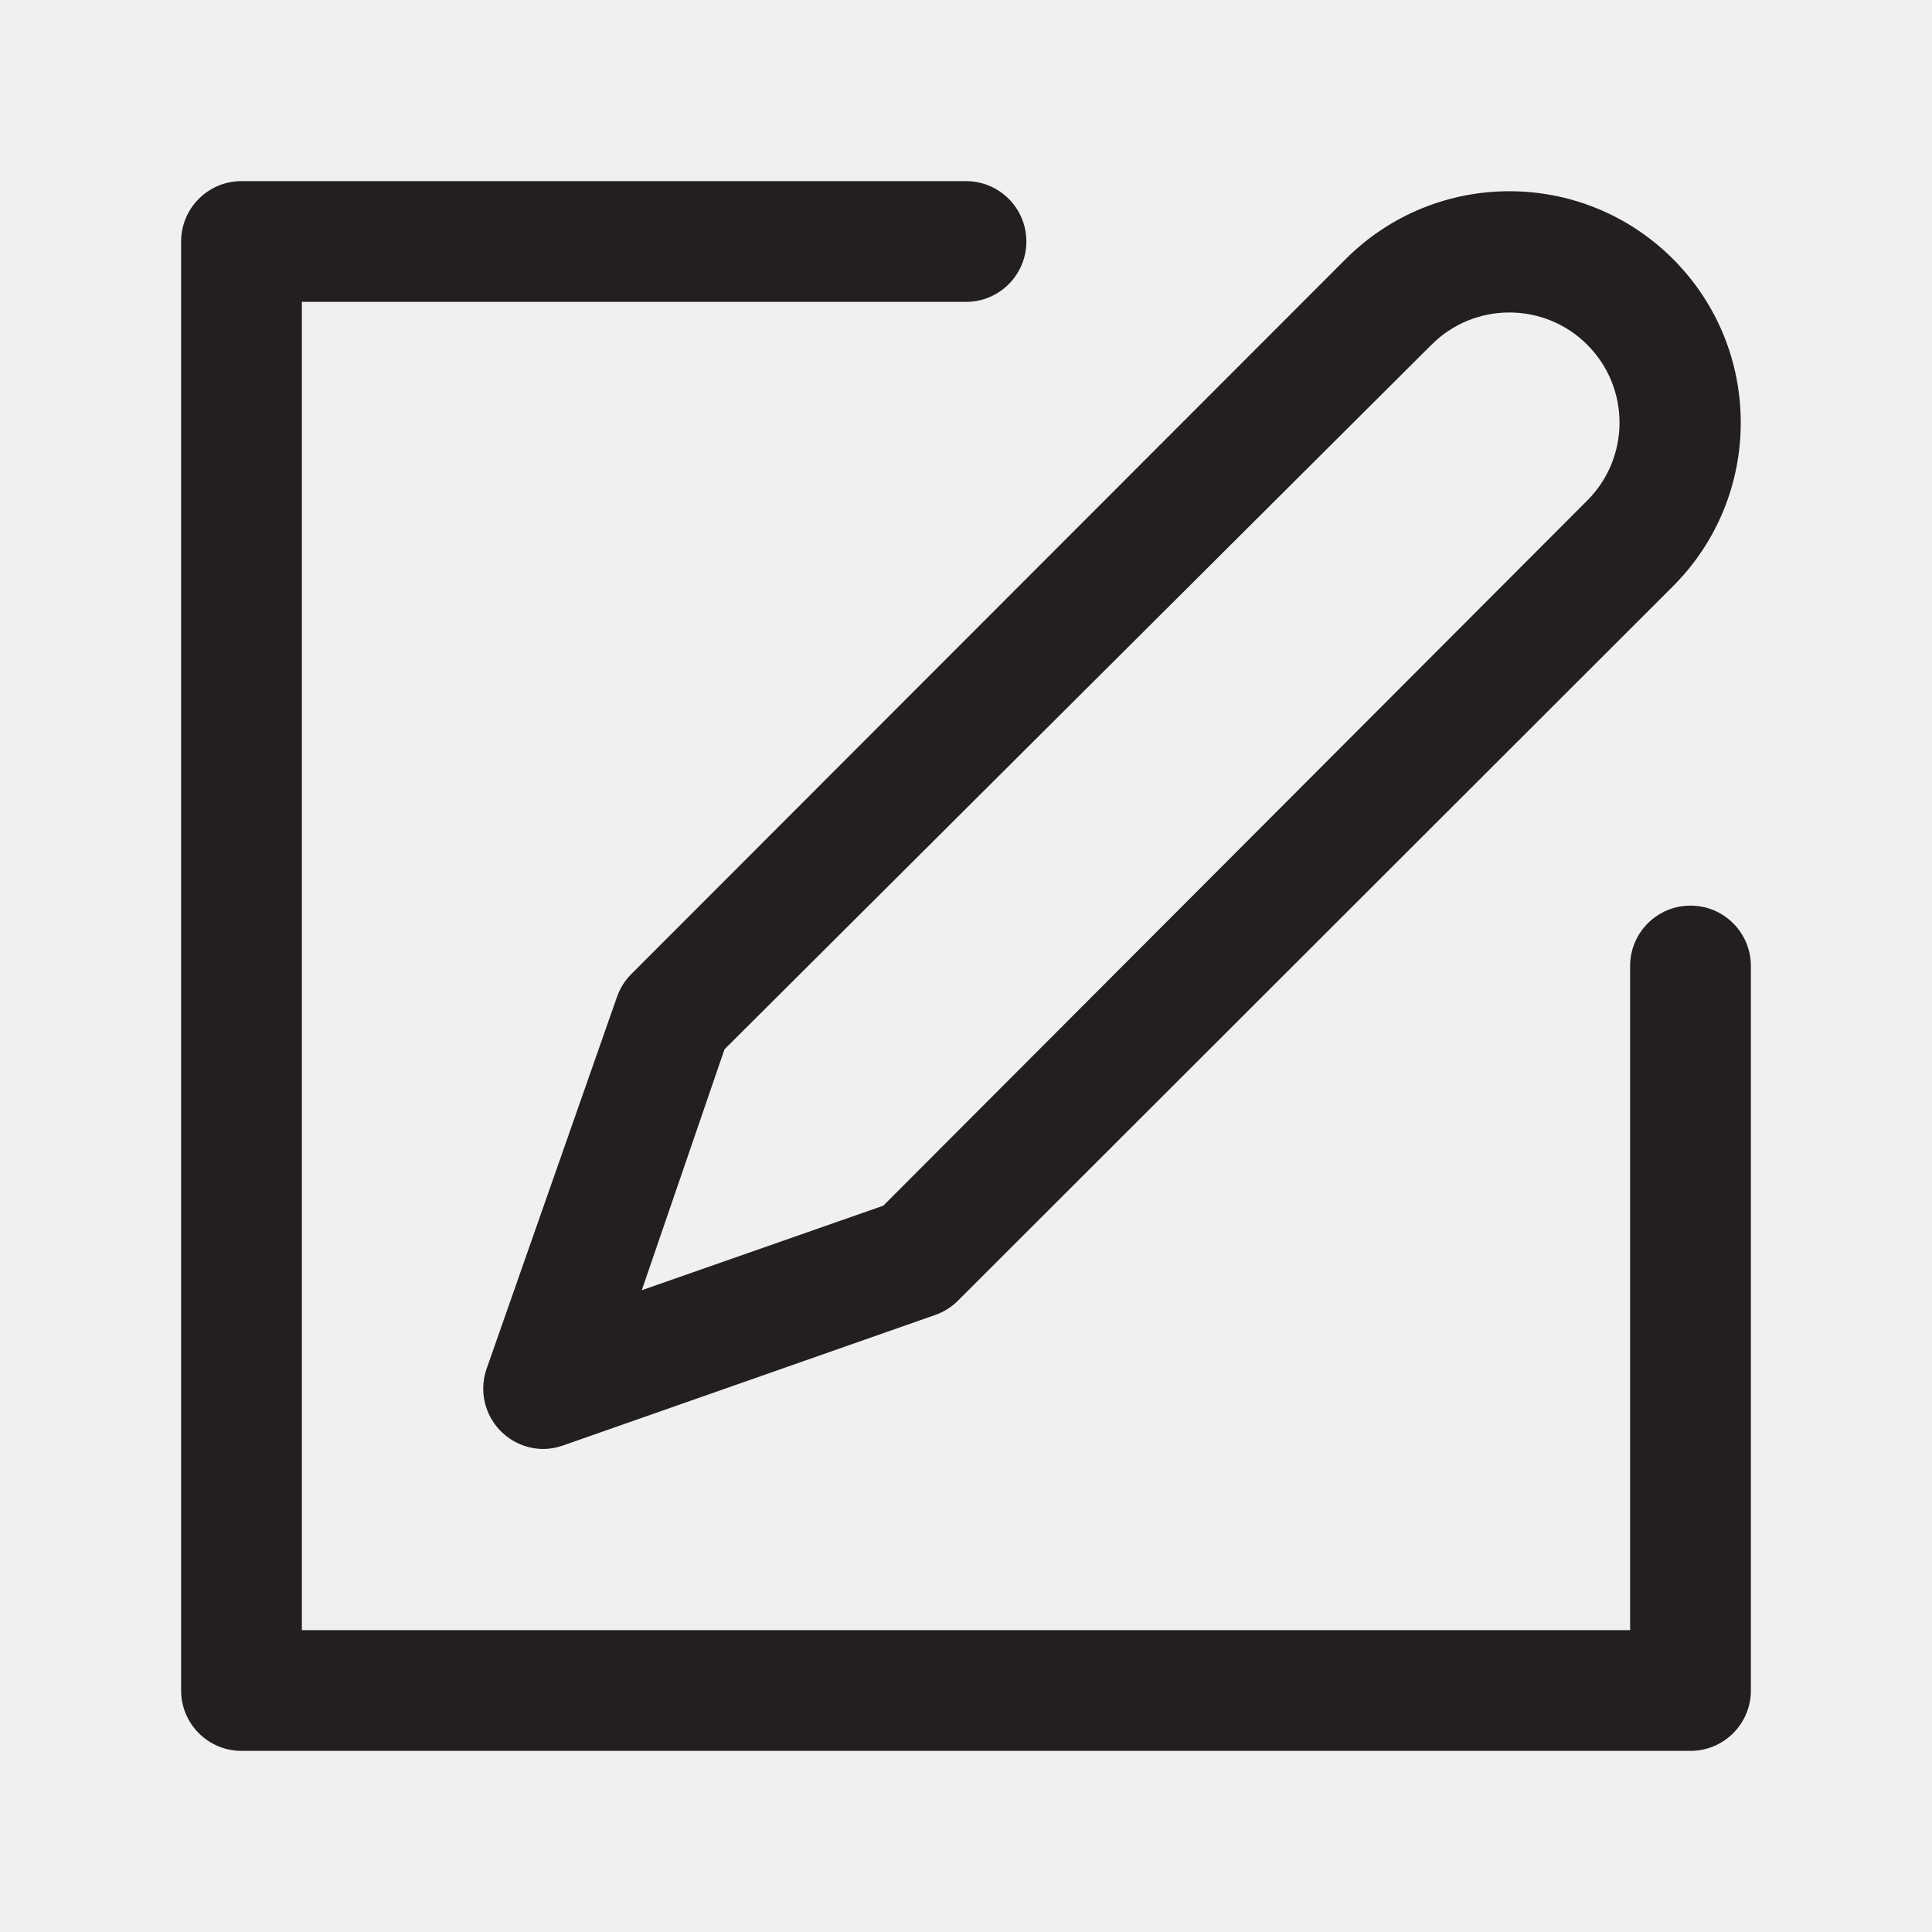
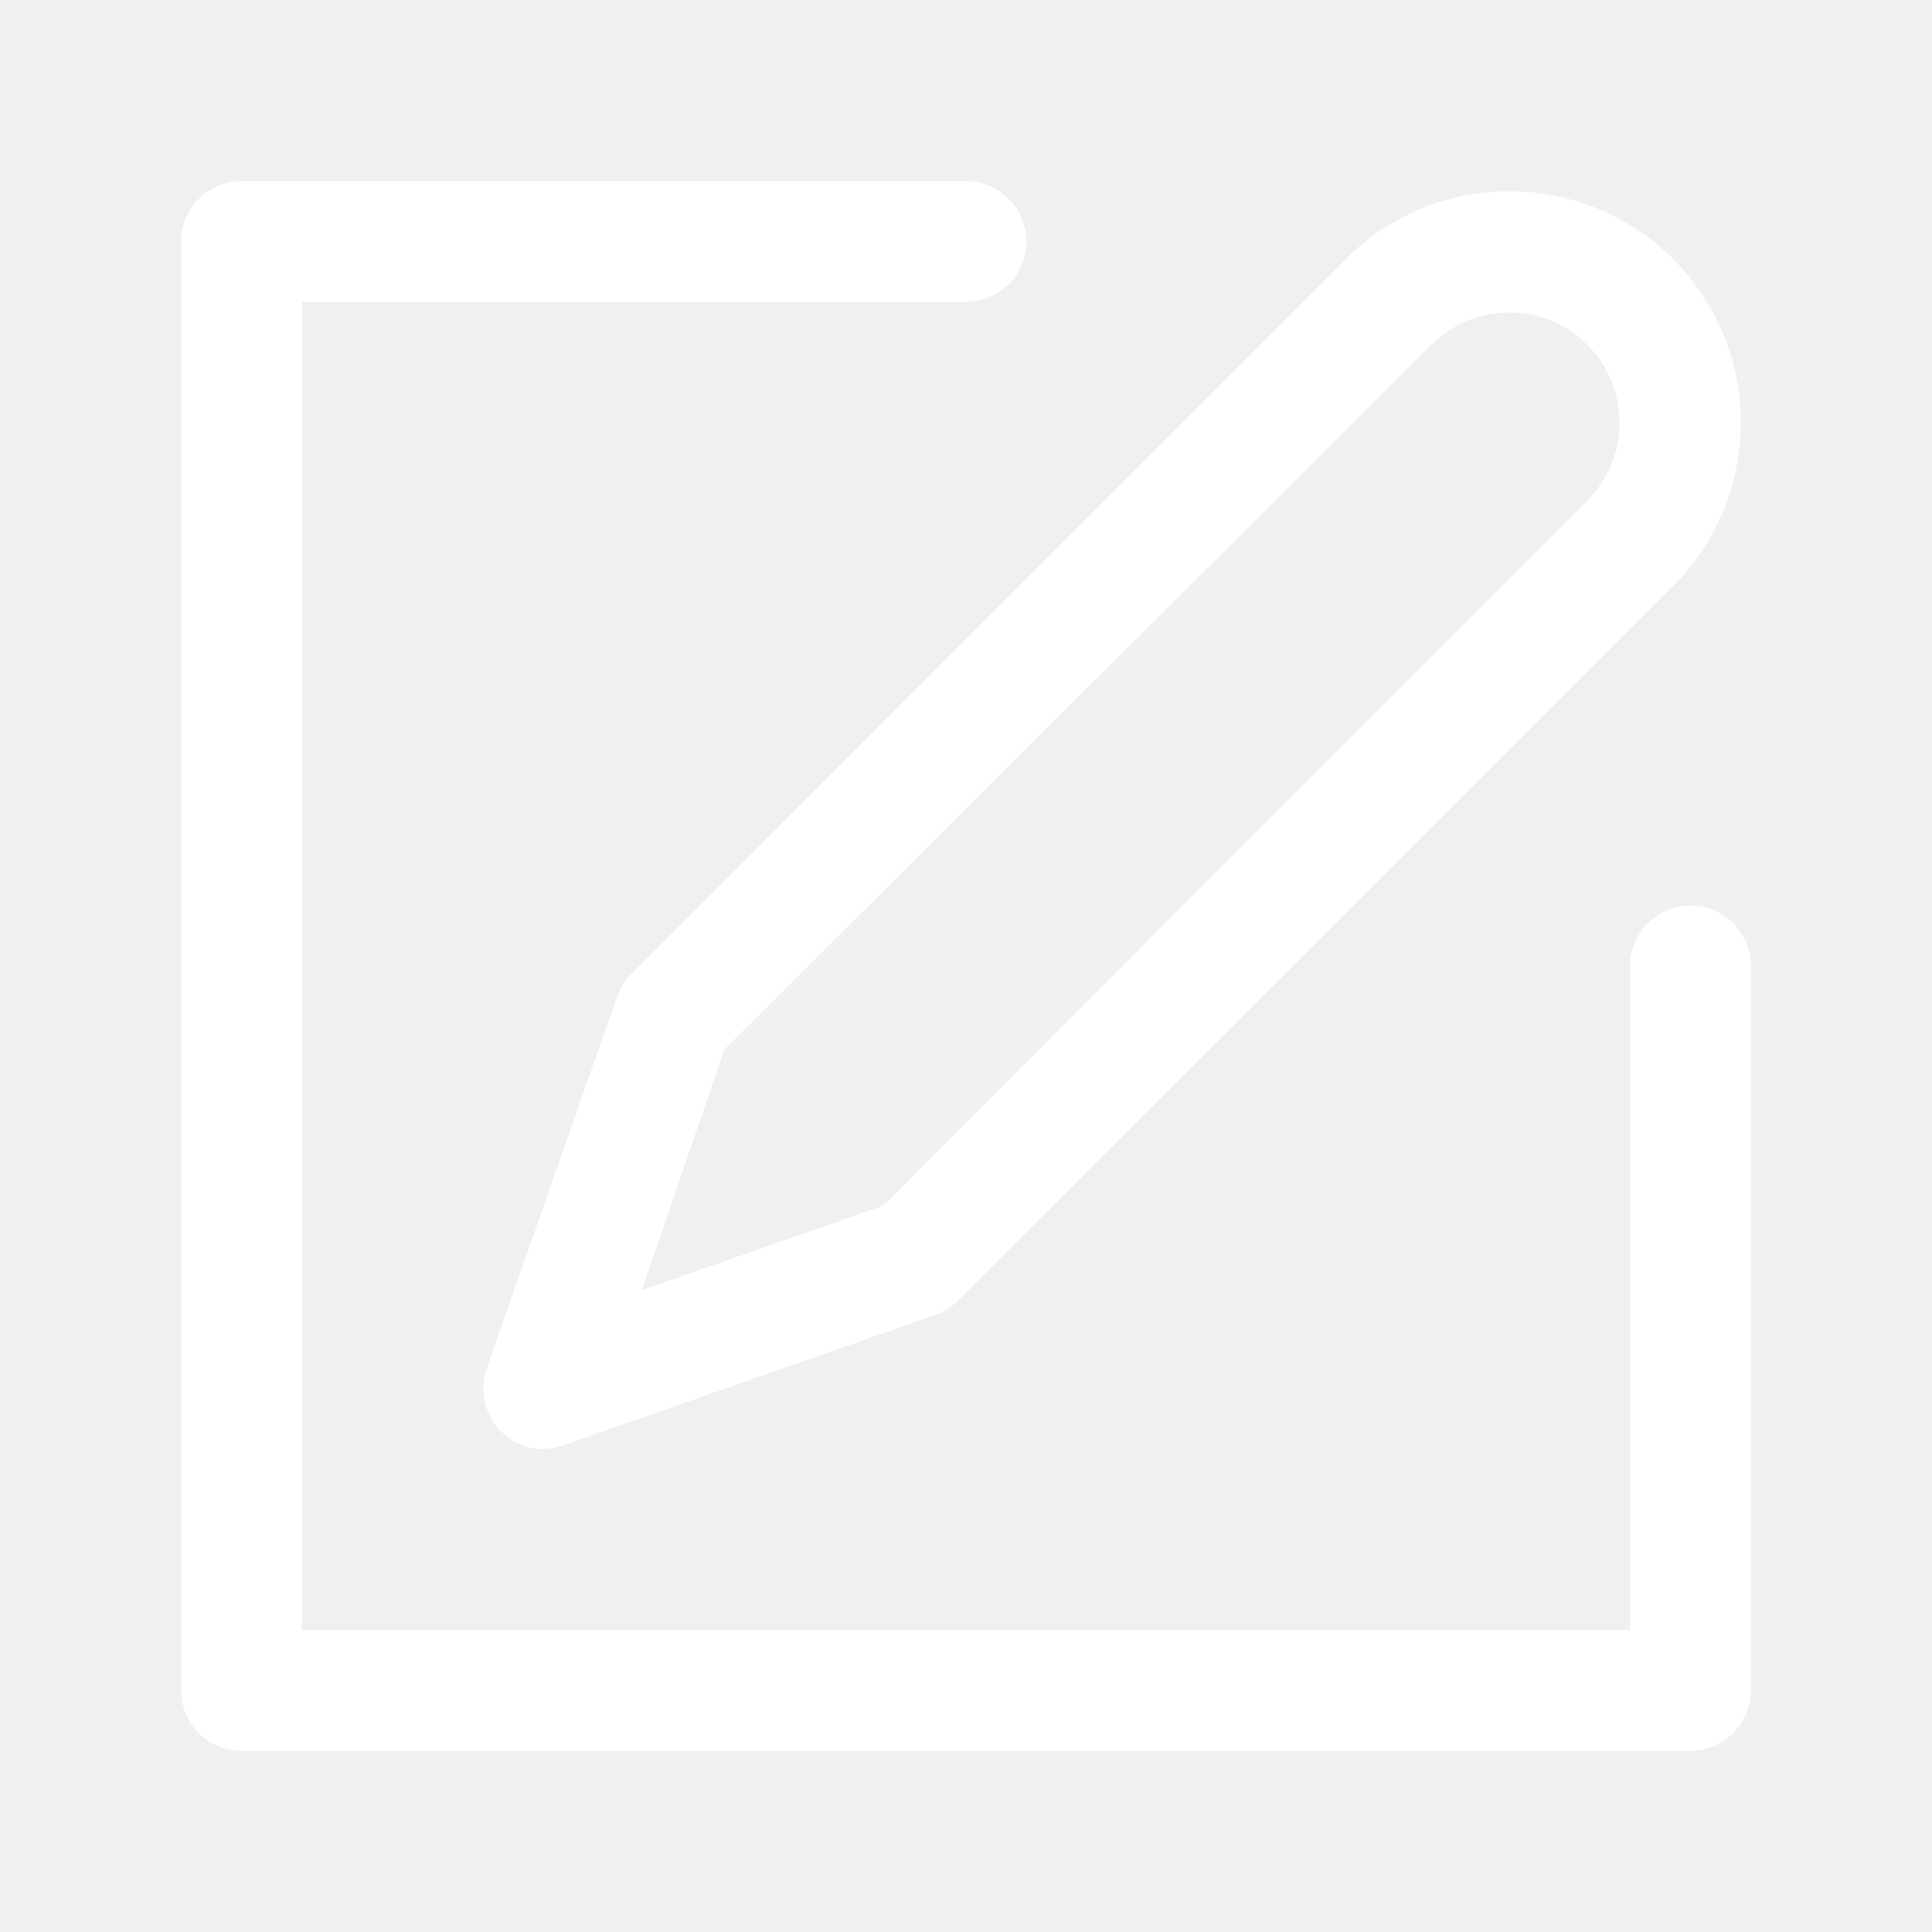
<svg xmlns="http://www.w3.org/2000/svg" id="Guide" viewBox="0 0 32 32">
  <defs>
-     <style>.cls-1{fill:#231f20;}</style>
+     <style>.cls-1{fill:#fff;}</style>
  </defs>
  <path class="cls-1" d="M29,16V28a1,1,0,0,1-1,1H4a1,1,0,0,1-1-1V4A1,1,0,0,1,4,3H16a1,1,0,0,1,0,2H5V27H27V16a1,1,0,0,1,2,0Zm-18.54.13L22.29,4.29a3.83,3.83,0,0,1,5.42,5.42L15.87,21.54a1,1,0,0,1-.38.24L9.33,23.94A1,1,0,0,1,9,24a1,1,0,0,1-.94-1.33l2.16-6.16A1,1,0,0,1,10.46,16.13Zm.17,5.24,4-1.4L26.29,8.29a1.82,1.82,0,0,0-2.58-2.58L12,17.38Z" />
</svg>
